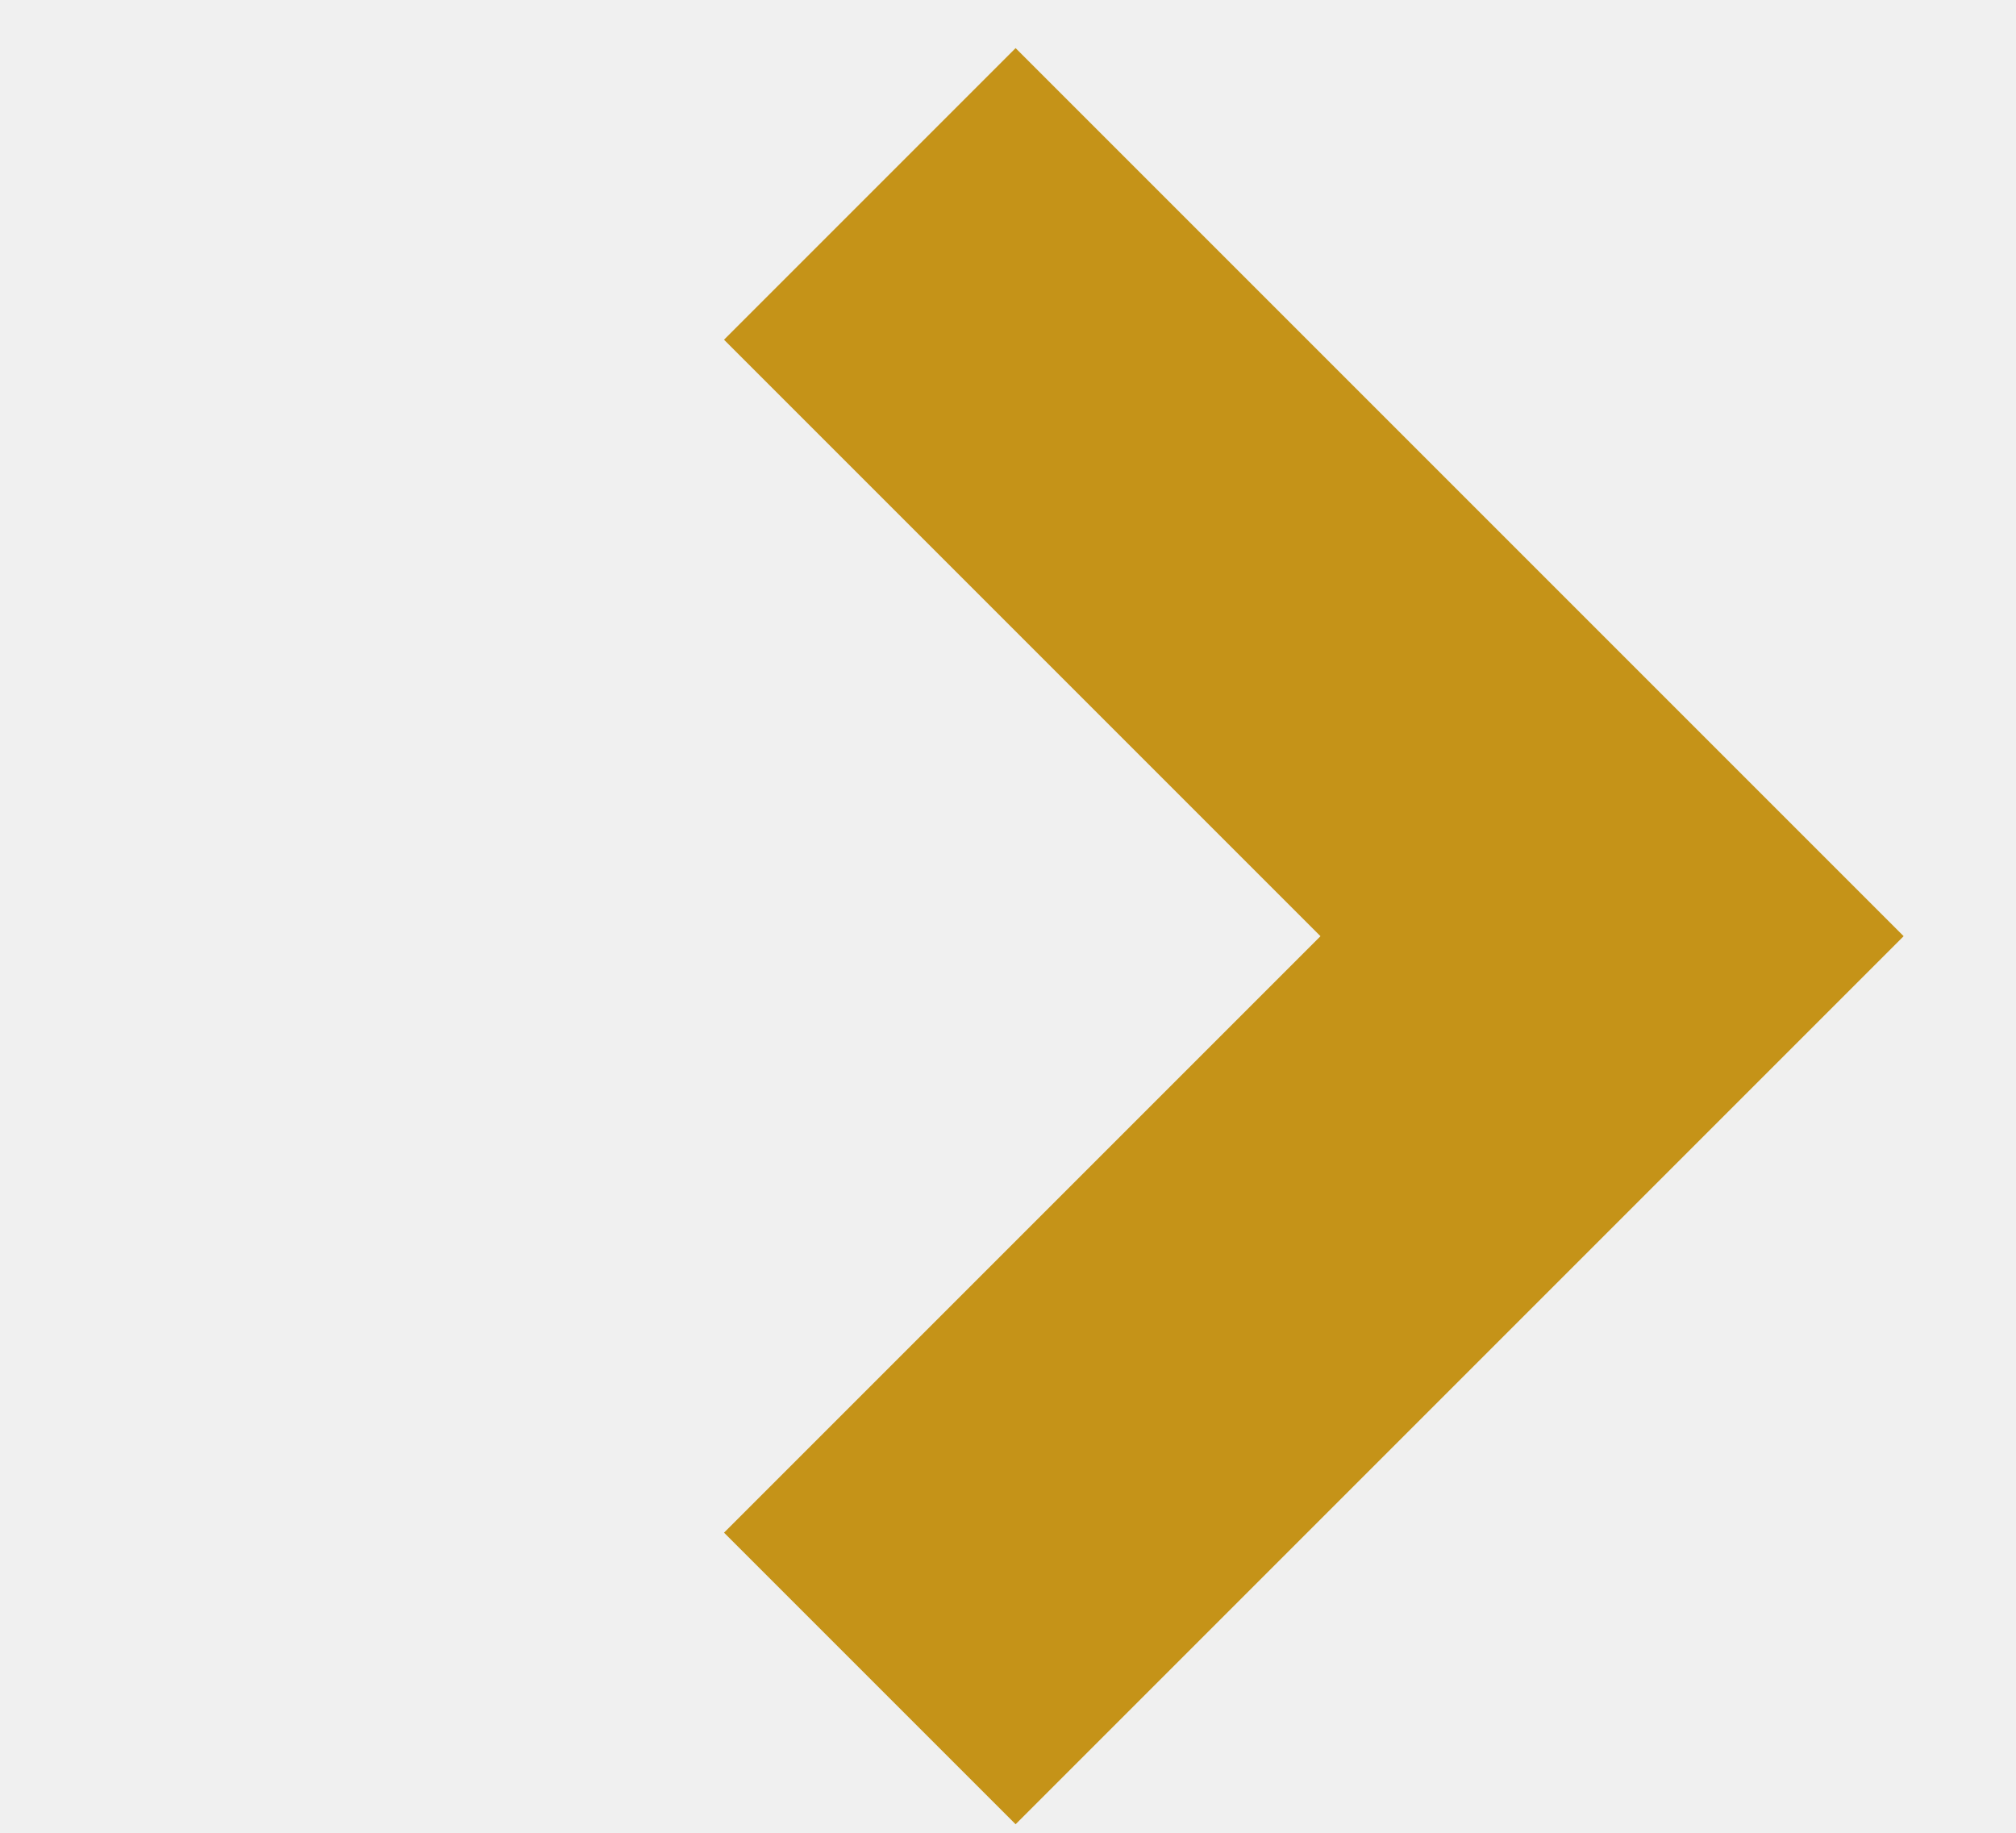
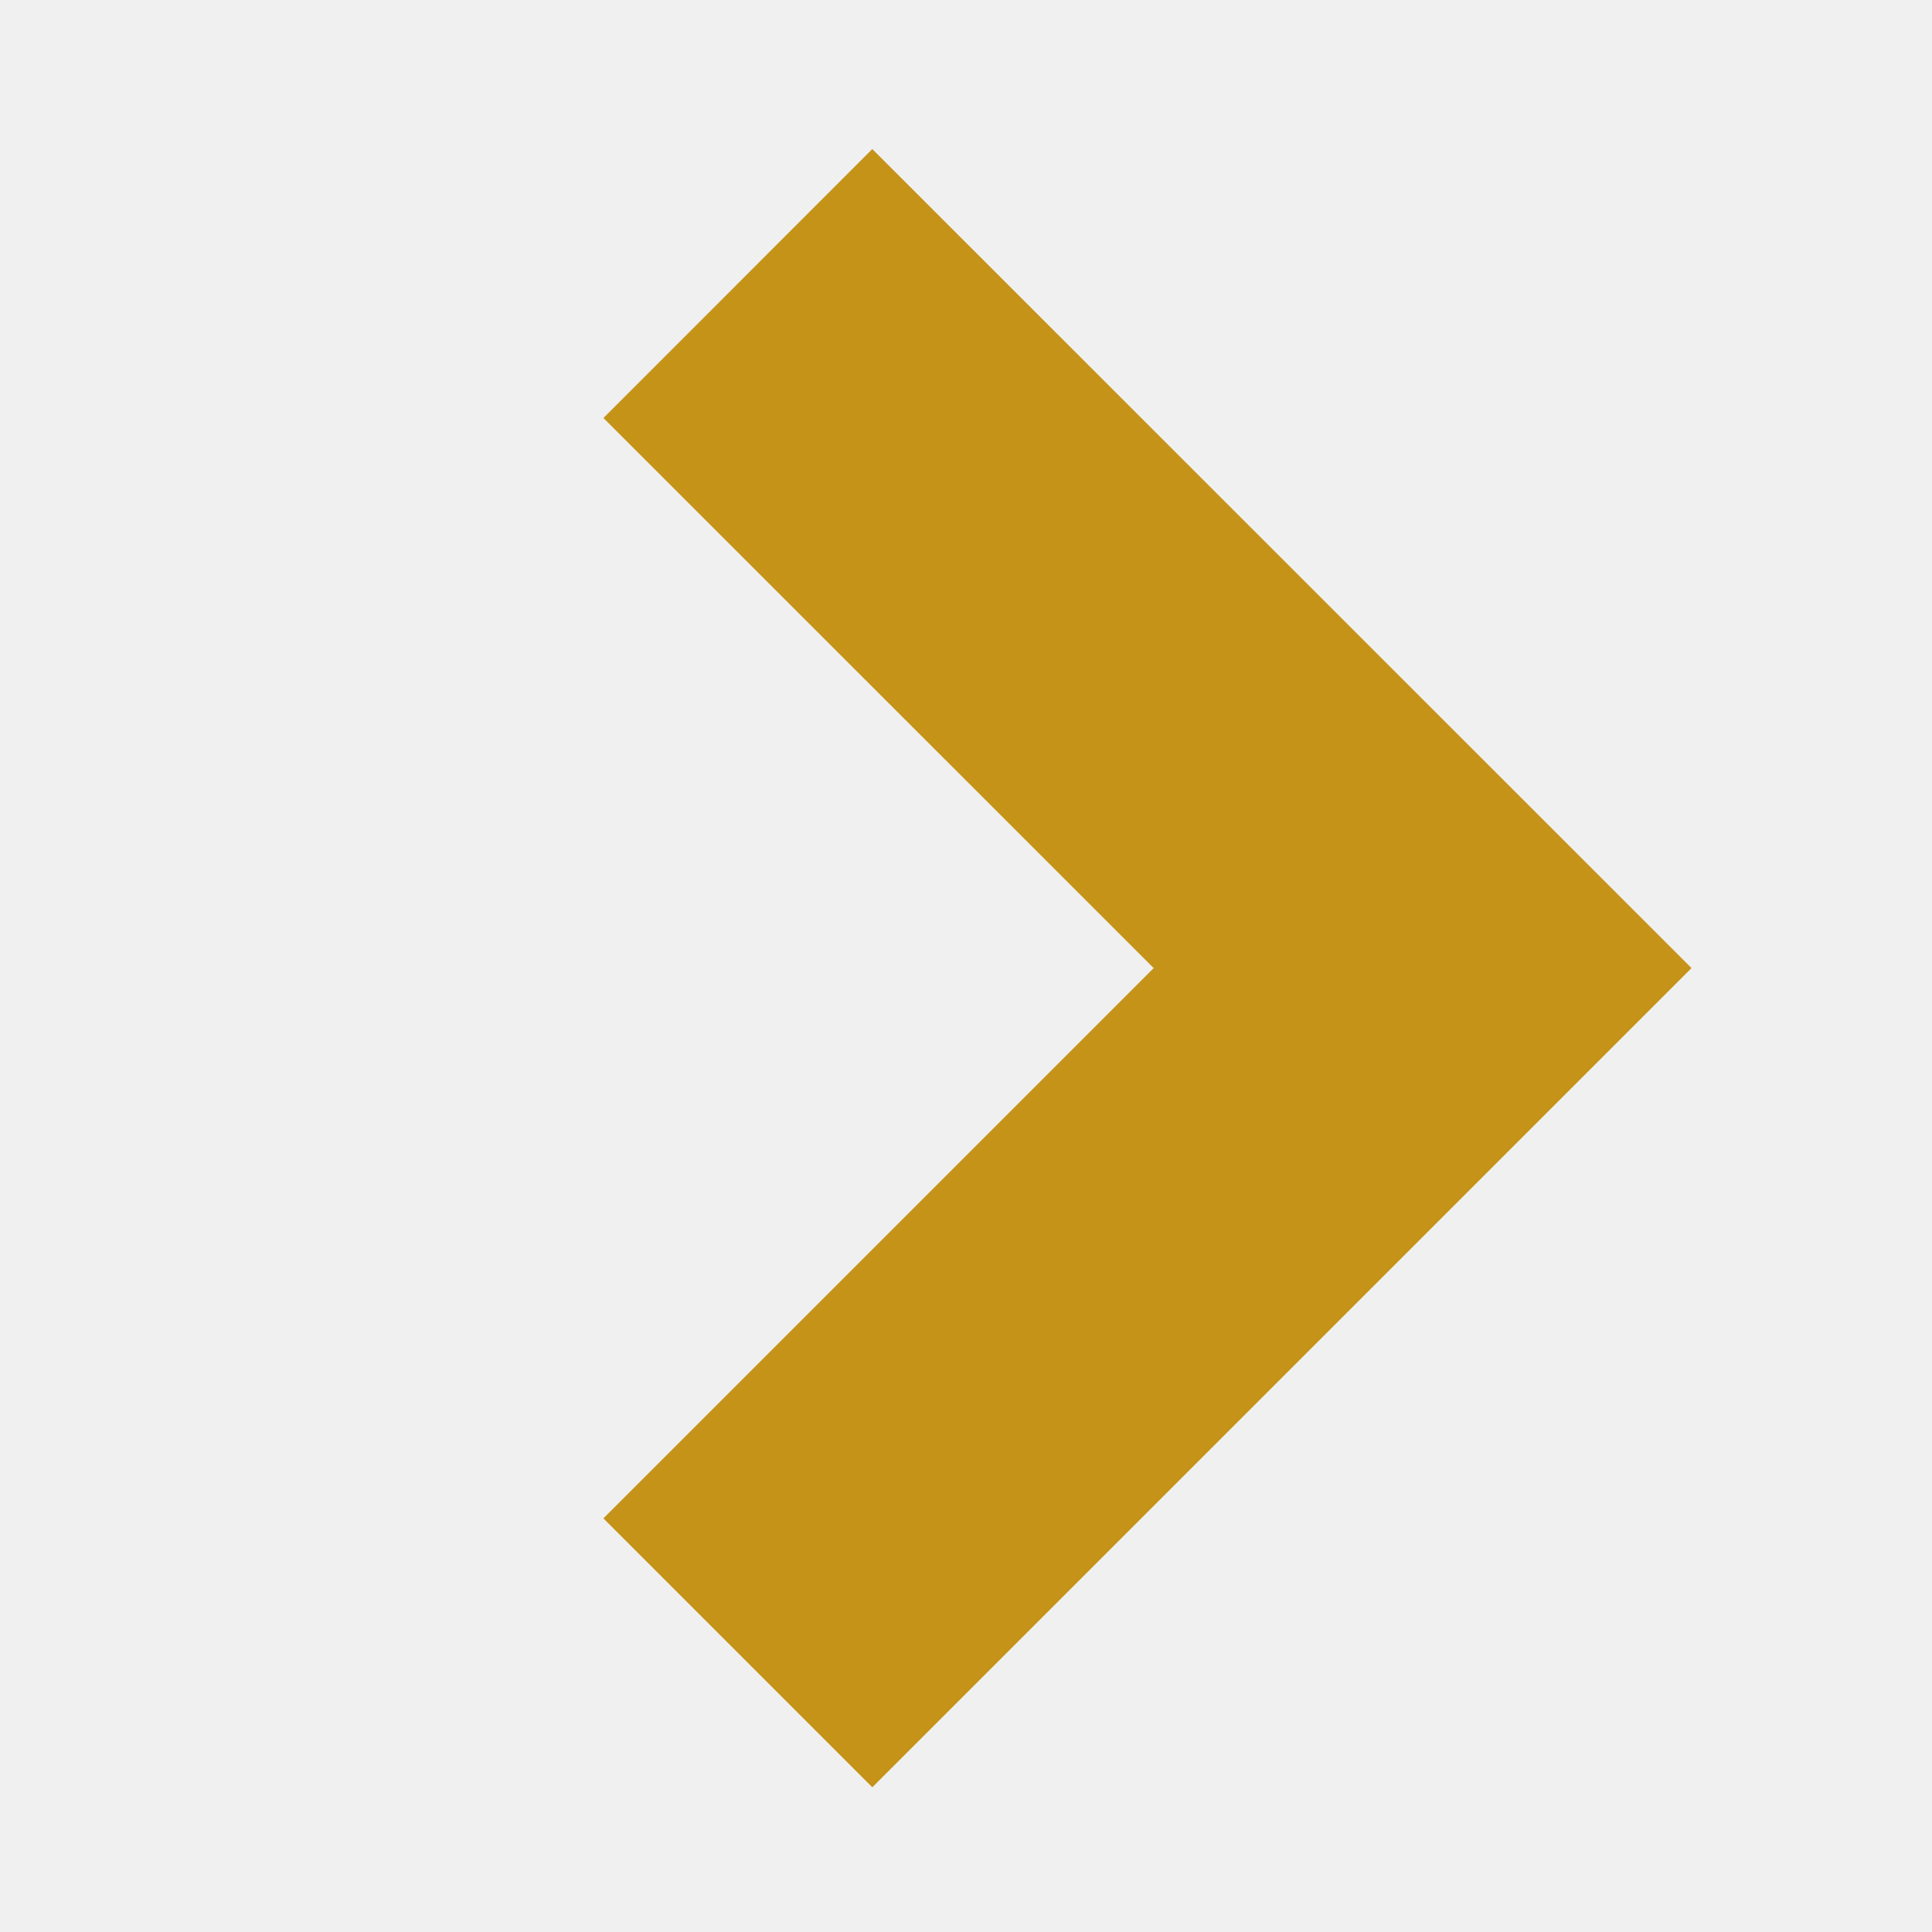
- <svg xmlns="http://www.w3.org/2000/svg" width="11" height="10" viewBox="0 0 11 10" fill="none">
-   <g clip-path="url(#clip0_1417_1148)">
-     <path d="M4.746 1.058L8.796 5.108L4.746 9.158" stroke="#C59318" stroke-width="2.25" />
+ <svg xmlns="http://www.w3.org/2000/svg" width="12" height="12" viewBox="0 0 12 12" fill="none">
+   <g clip-path="url(#clip0_1426_3345)">
+     <path d="M4.583 1.761L8.836 6.013L4.583 10.266" stroke="#C59318" stroke-width="2.362" />
  </g>
  <defs>
-     <clipPath id="clip0_1417_1148">
-       <rect width="10.5" height="9.75" fill="white" transform="translate(0.417725 0.224854)" />
+     <clipPath id="clip0_1426_3345">
+       <rect width="11.025" height="10.238" fill="white" transform="translate(0.0385742 0.886108)" />
    </clipPath>
  </defs>
</svg>
